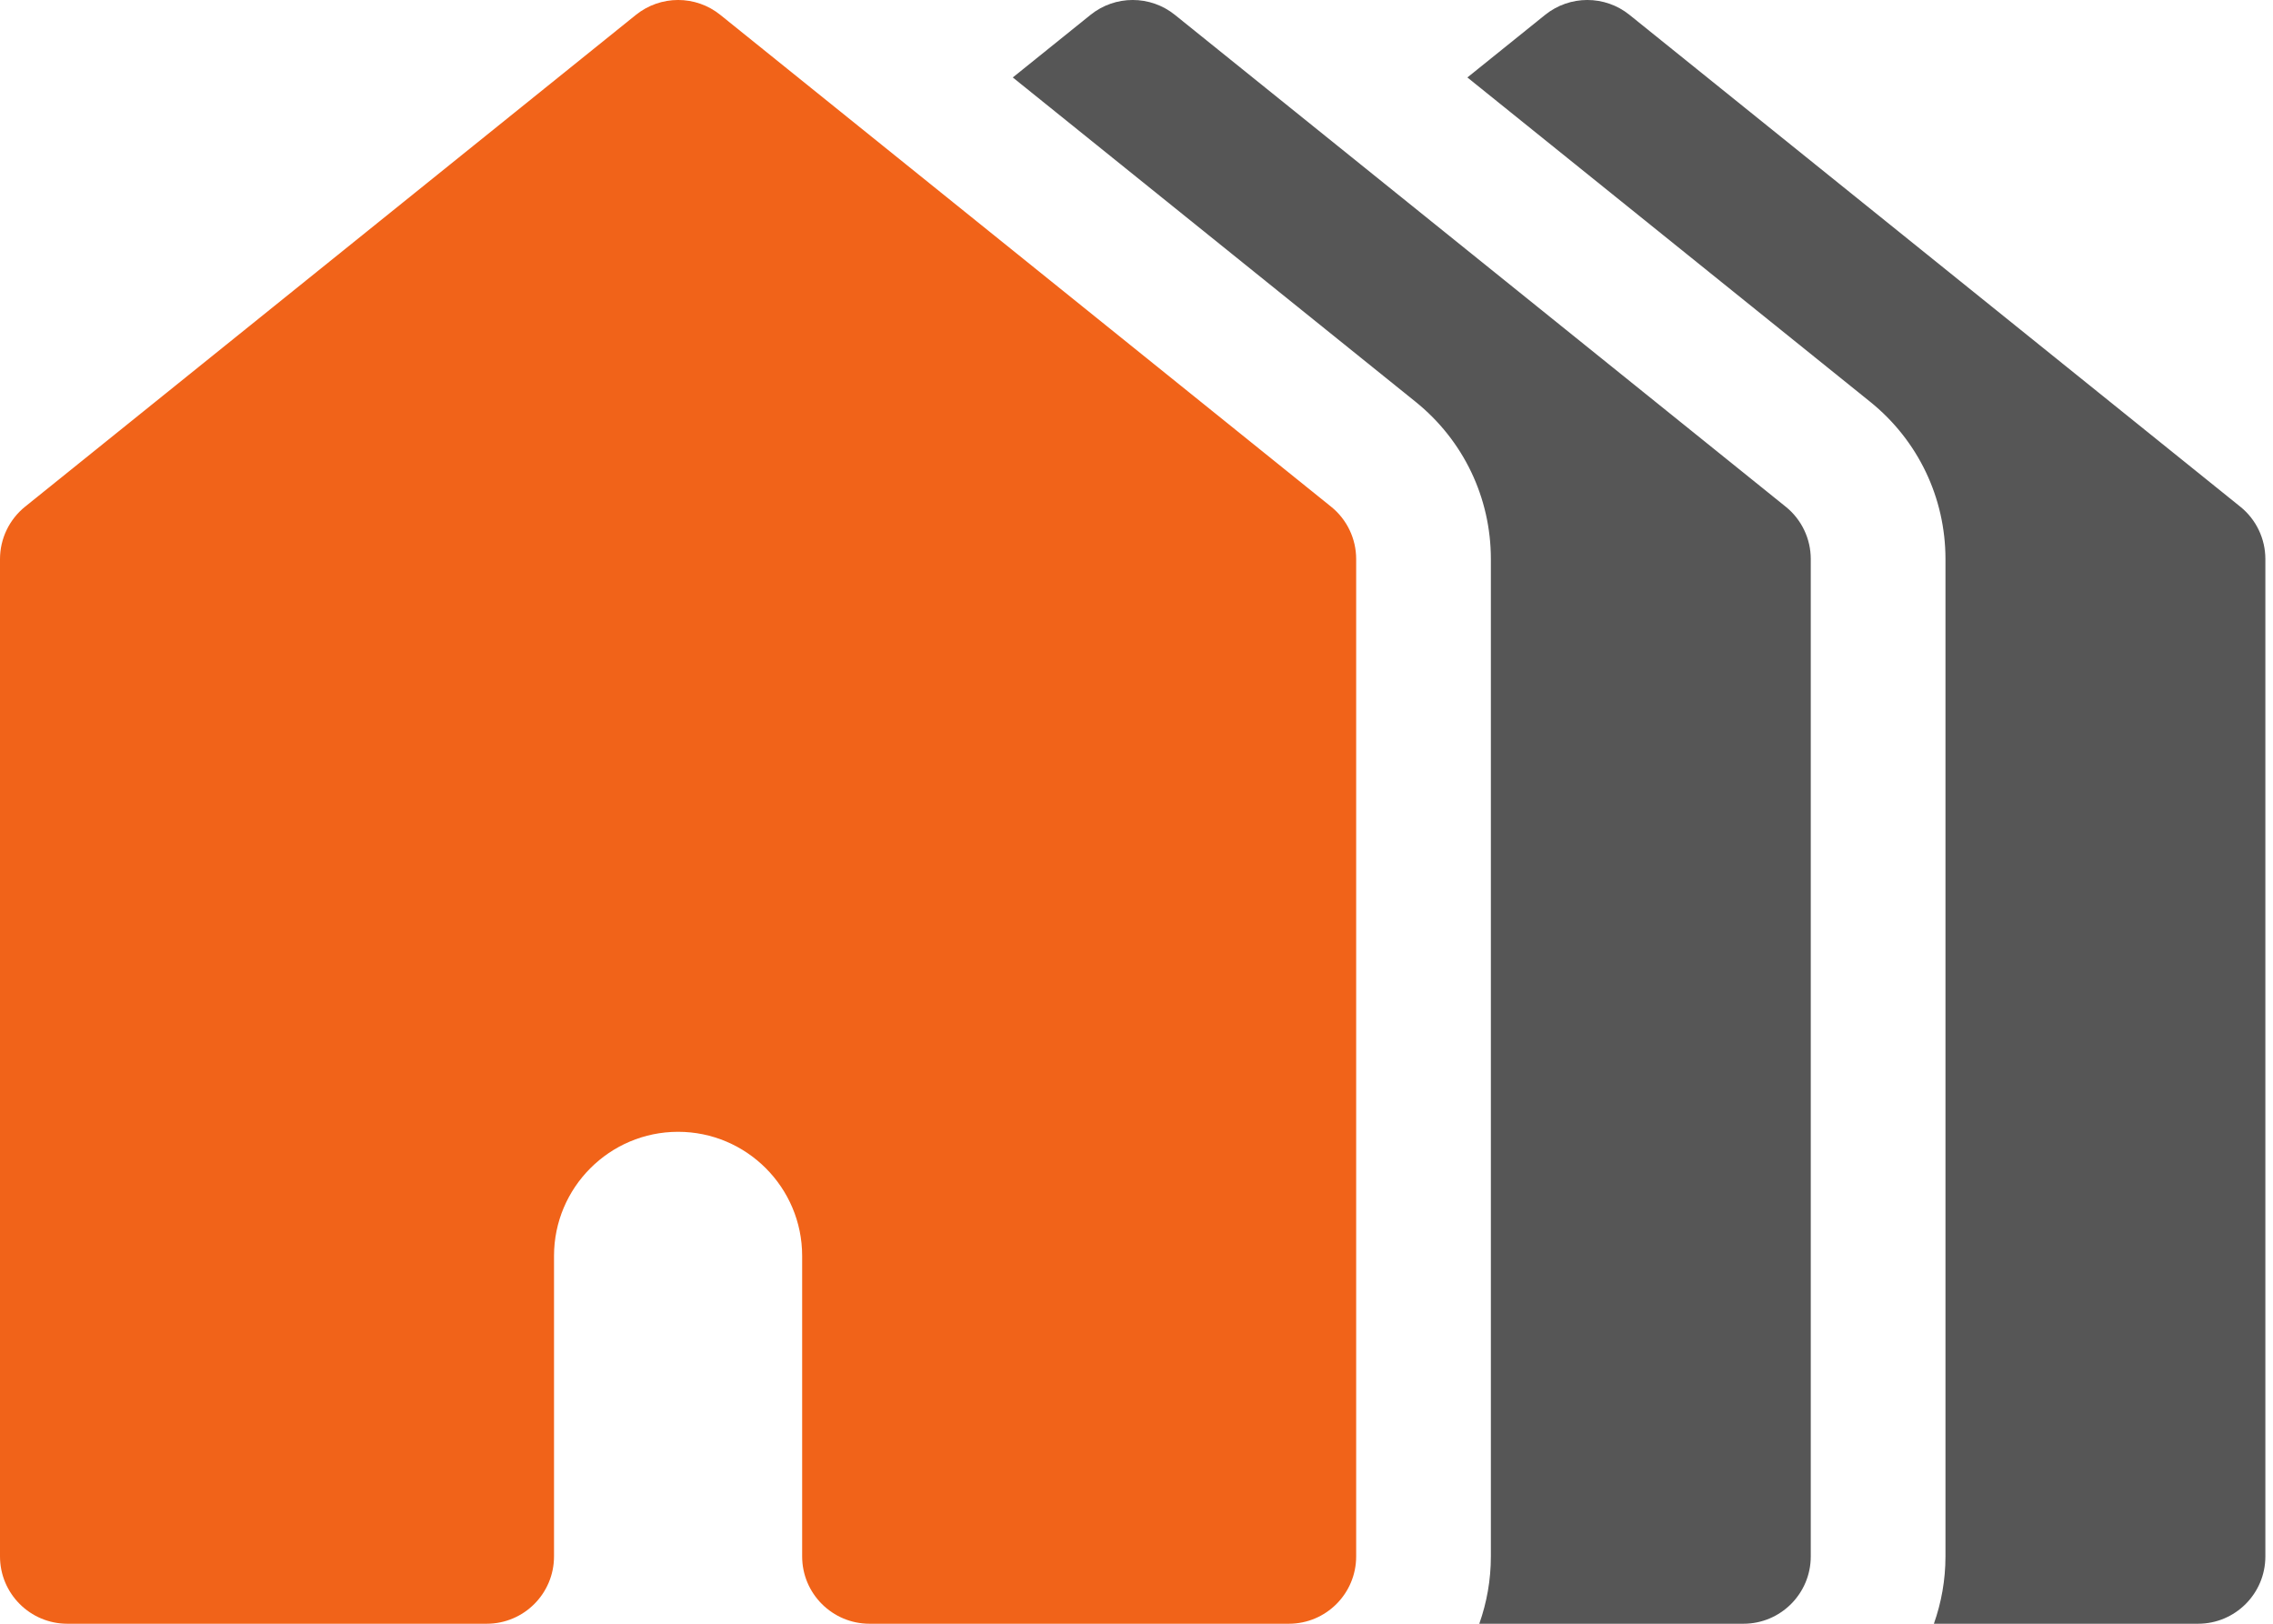
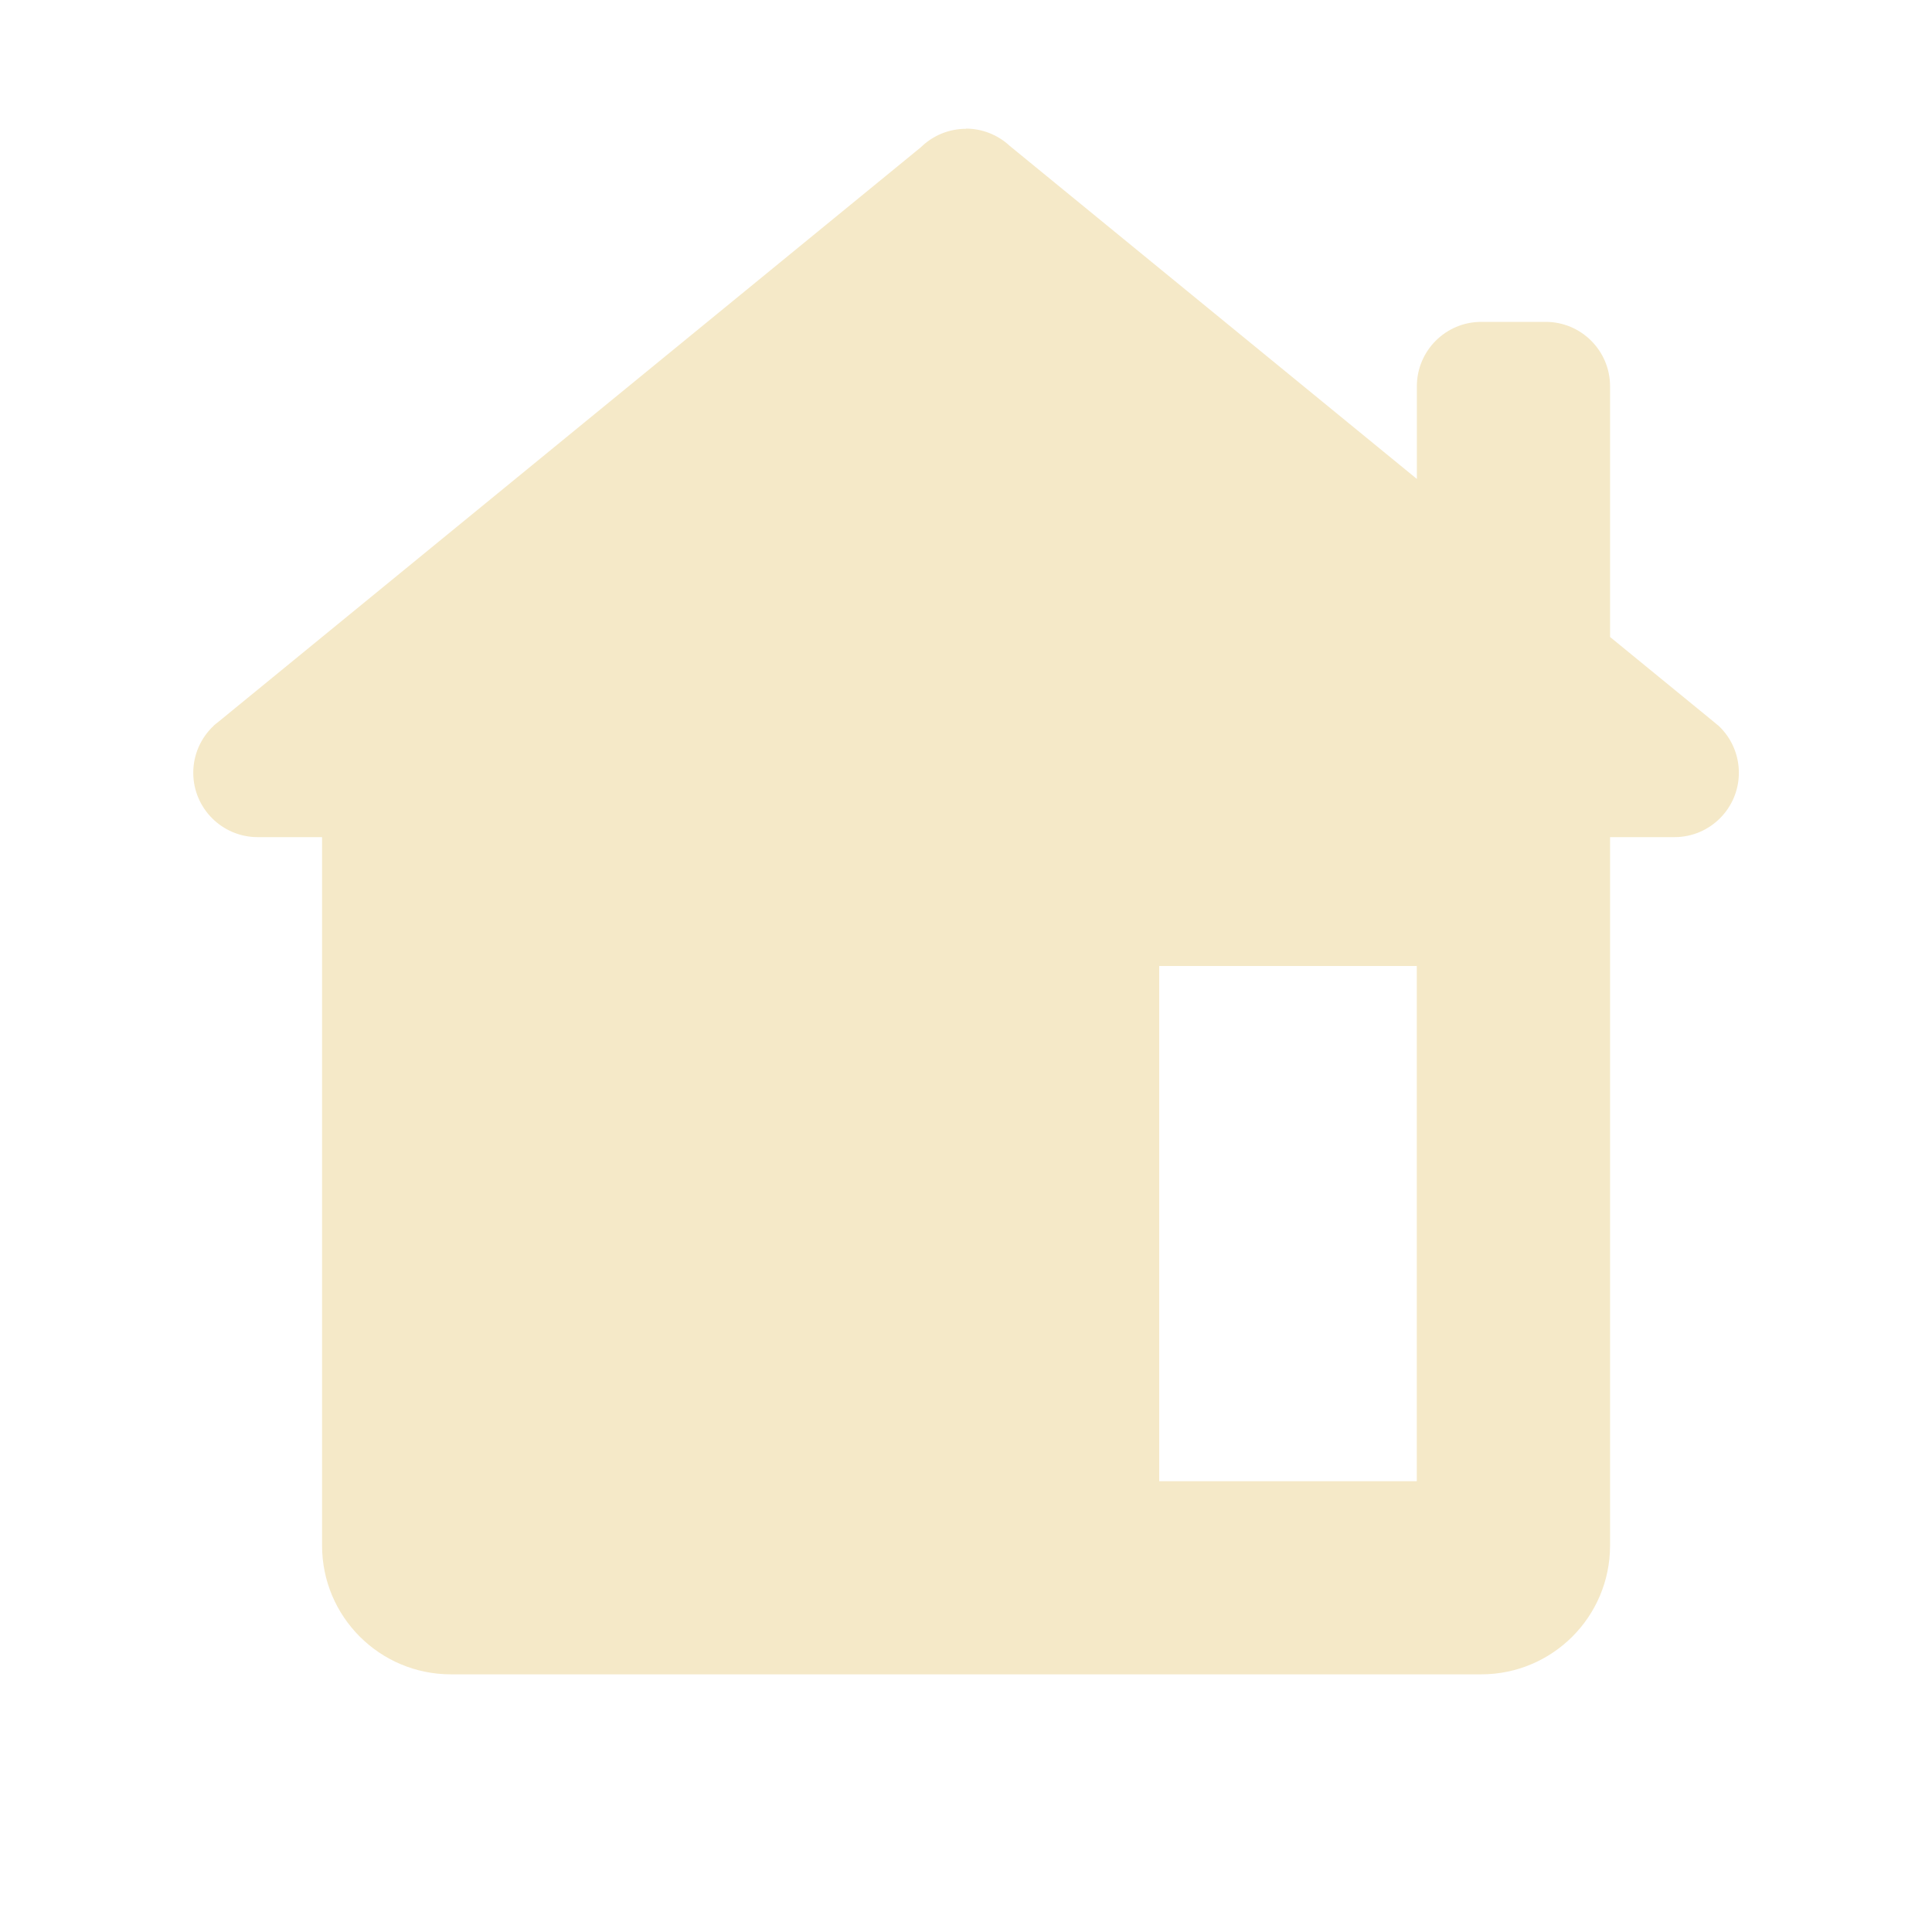
- <svg xmlns="http://www.w3.org/2000/svg" width="42" height="30" viewBox="0 0 42 30" fill="none">
-   <path d="M41.395 9.361L30.11 0.275C29.655 -0.092 29.006 -0.092 28.55 0.275L27.114 1.431L34.556 7.423C35.44 8.135 35.948 9.194 35.948 10.33V28.756C35.948 29.192 35.872 29.61 35.734 30H40.615C41.302 30 41.859 29.443 41.859 28.756V10.33C41.859 9.953 41.689 9.597 41.395 9.361Z" fill="#565656" />
-   <path d="M32.995 9.361L21.71 0.275C21.255 -0.092 20.605 -0.092 20.15 0.275L18.714 1.431L26.156 7.423C27.04 8.135 27.548 9.194 27.548 10.33V28.756C27.548 29.192 27.472 29.611 27.334 30H32.215C32.902 30 33.459 29.443 33.459 28.756V10.33C33.459 9.953 33.289 9.597 32.995 9.361Z" fill="#565656" />
-   <path d="M24.595 9.361L13.31 0.275C12.855 -0.092 12.206 -0.092 11.75 0.275L0.464 9.361C0.171 9.597 0 9.953 0 10.33V28.756C0 29.443 0.557 30 1.244 30H8.993C9.68 30 10.237 29.443 10.237 28.756V23.204C10.237 21.94 11.265 20.911 12.53 20.911C13.794 20.911 14.822 21.94 14.822 23.204V28.756C14.822 29.443 15.38 30 16.067 30H16.73H18.044H23.815C24.502 30 25.059 29.443 25.059 28.756V10.33C25.059 9.953 24.889 9.597 24.595 9.361Z" fill="#F16319" />
+ <svg xmlns="http://www.w3.org/2000/svg" viewBox="0,0,256,256" width="30px" height="30px" fill-rule="nonzero">
+   <g fill="#f5e9c8" fill-rule="nonzero" stroke="none" stroke-width="1" stroke-linecap="butt" stroke-linejoin="miter" stroke-miterlimit="10" stroke-dasharray="" stroke-dashoffset="0" font-family="none" font-weight="none" font-size="none" text-anchor="none" style="mix-blend-mode: normal">
+     <g transform="scale(8.53333,8.53333)">
+       <path d="M15,2c-0.261,0 -0.512,0.102 -0.699,0.285l-10.908,8.922c-0.013,0.009 -0.025,0.019 -0.037,0.029l-0.037,0.031v0.002c-0.203,0.189 -0.318,0.453 -0.318,0.73c0,0.552 0.448,1 1,1h1v11c0,1.105 0.895,2 2,2h16c1.105,0 2,-0.895 2,-2v-11h1c0.552,0 1,-0.448 1,-1c0,-0.278 -0.115,-0.543 -0.318,-0.732l-0.016,-0.012c-0.022,-0.02 -0.045,-0.039 -0.068,-0.057l-1.598,-1.307v-3.893c0,-0.552 -0.448,-1 -1,-1h-1c-0.552,0 -1,0.448 -1,1v1.439l-6.322,-5.172c-0.184,-0.171 -0.426,-0.267 -0.678,-0.268zM18,15h4v8h-4z" />
+     </g>
+   </g>
</svg>
